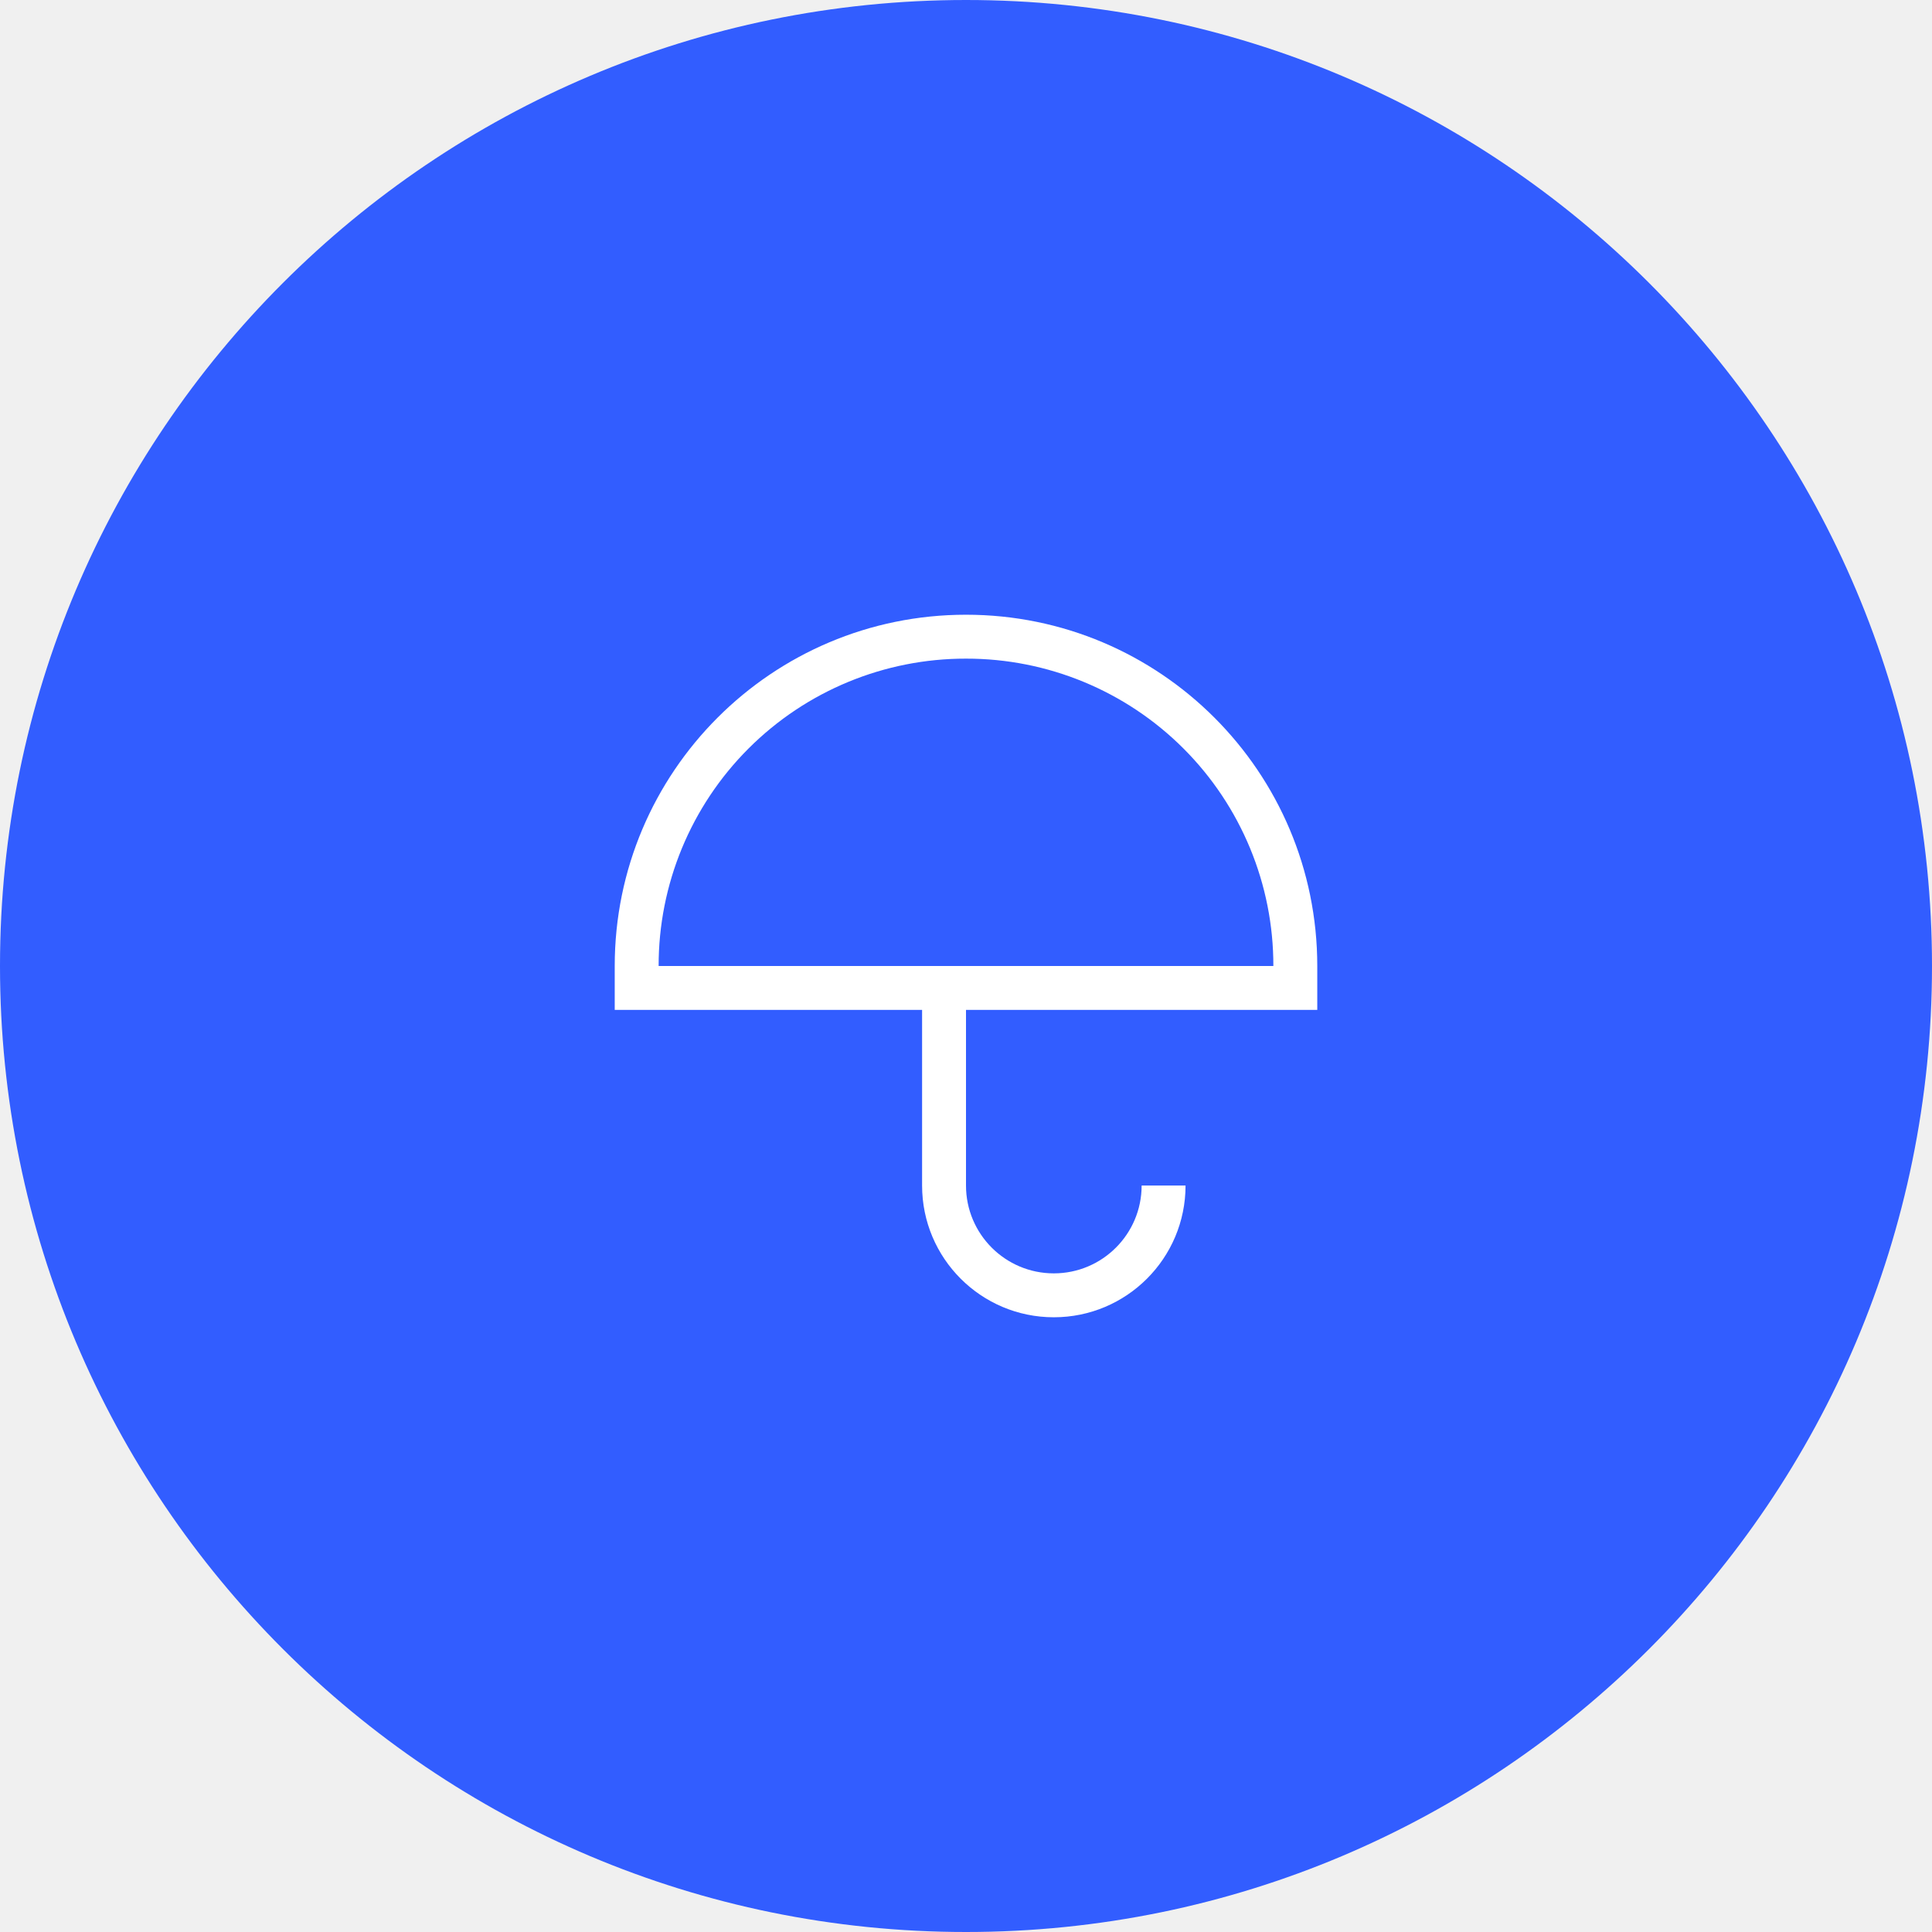
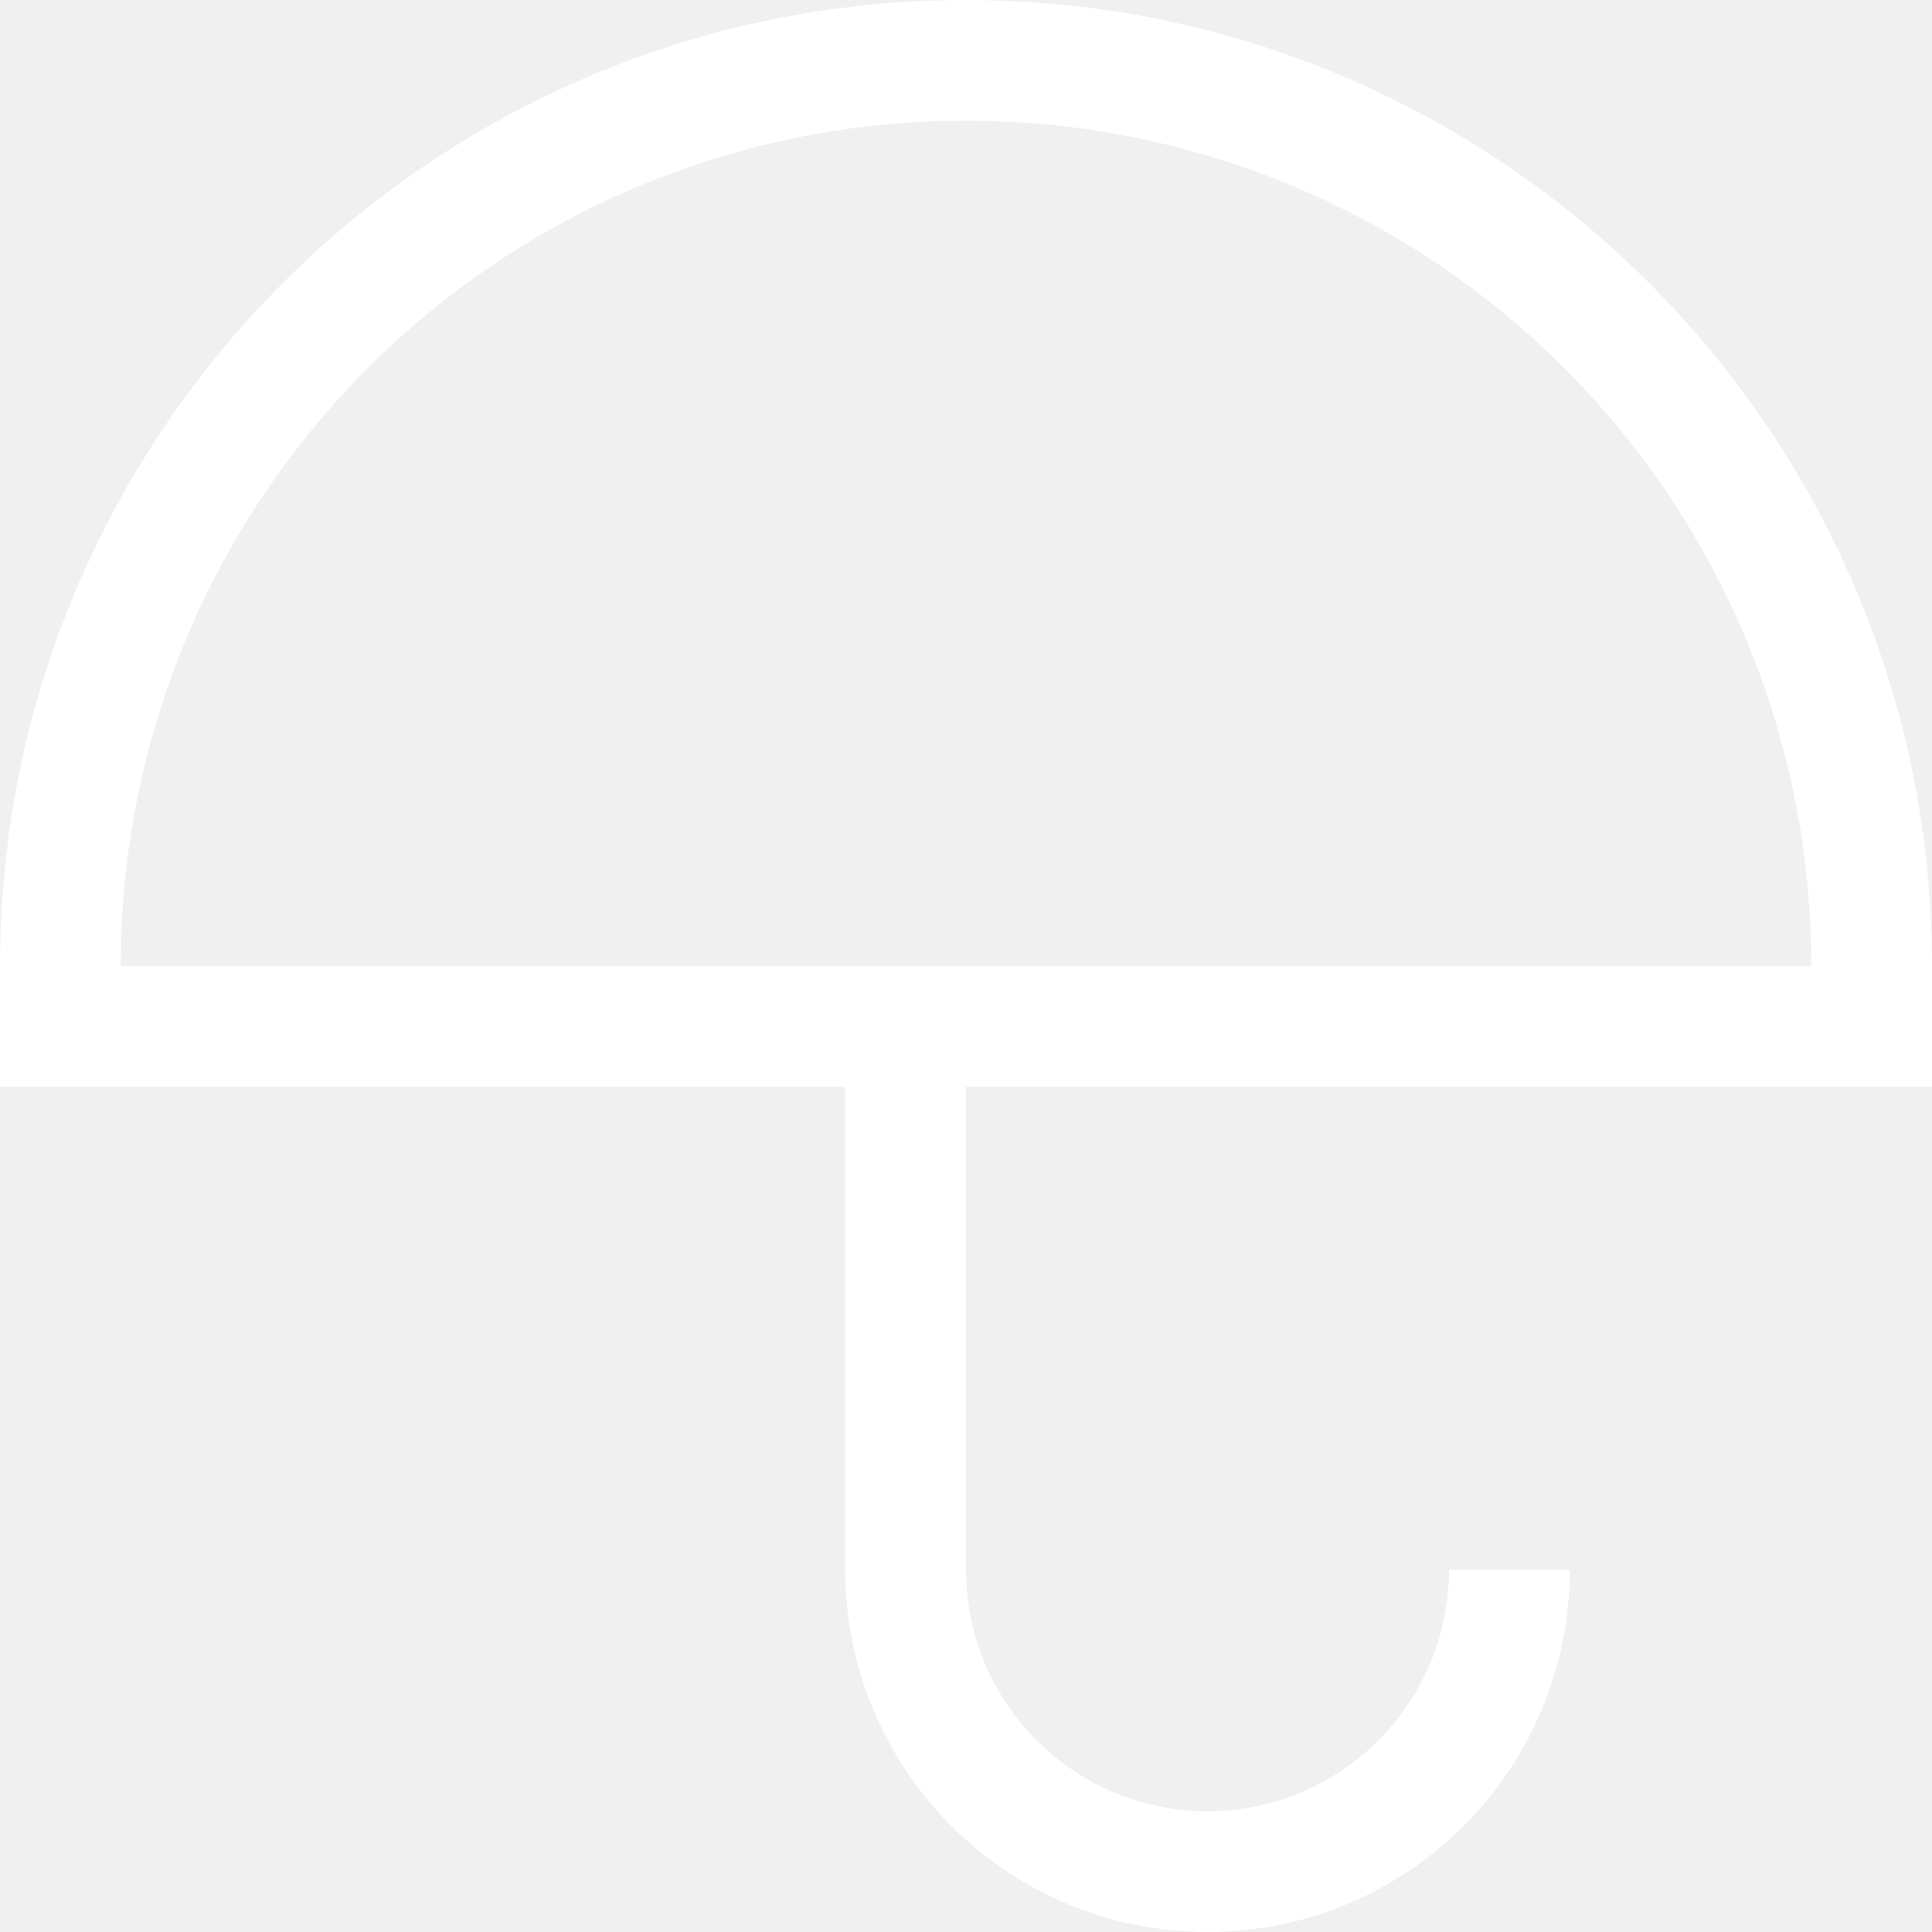
- <svg xmlns="http://www.w3.org/2000/svg" width="88" height="88" viewBox="0 0 88 88">
-   <g id="Group_6" data-name="Group 6" transform="translate(-198 -1797)">
-     <circle id="Ellipse_1" data-name="Ellipse 1" cx="44" cy="44" r="44" transform="translate(198 1797)" fill="#325dff" />
-     <path id="Path_1" data-name="Path 1" d="M31.85,18H16v8a4,4,0,0,0,8,0h2a6,6,0,0,1-12,0V18H0V16a16,16,0,0,1,32,0v2ZM16,2A13.977,13.977,0,0,0,2,16H30A13.977,13.977,0,0,0,16,2Z" transform="translate(226 1825)" fill="#fff" fill-rule="evenodd" />
-   </g>
+ <svg xmlns="http://www.w3.org/2000/svg" width="32" height="32" viewBox="0 0 32 32">
+   <path id="Path_1" data-name="Path 1" d="M31.85,18H16v8a4,4,0,0,0,8,0h2a6,6,0,0,1-12,0V18H0V16a16,16,0,0,1,32,0v2ZM16,2A13.977,13.977,0,0,0,2,16H30A13.977,13.977,0,0,0,16,2Z" fill="#fff" fill-rule="evenodd" />
</svg>
